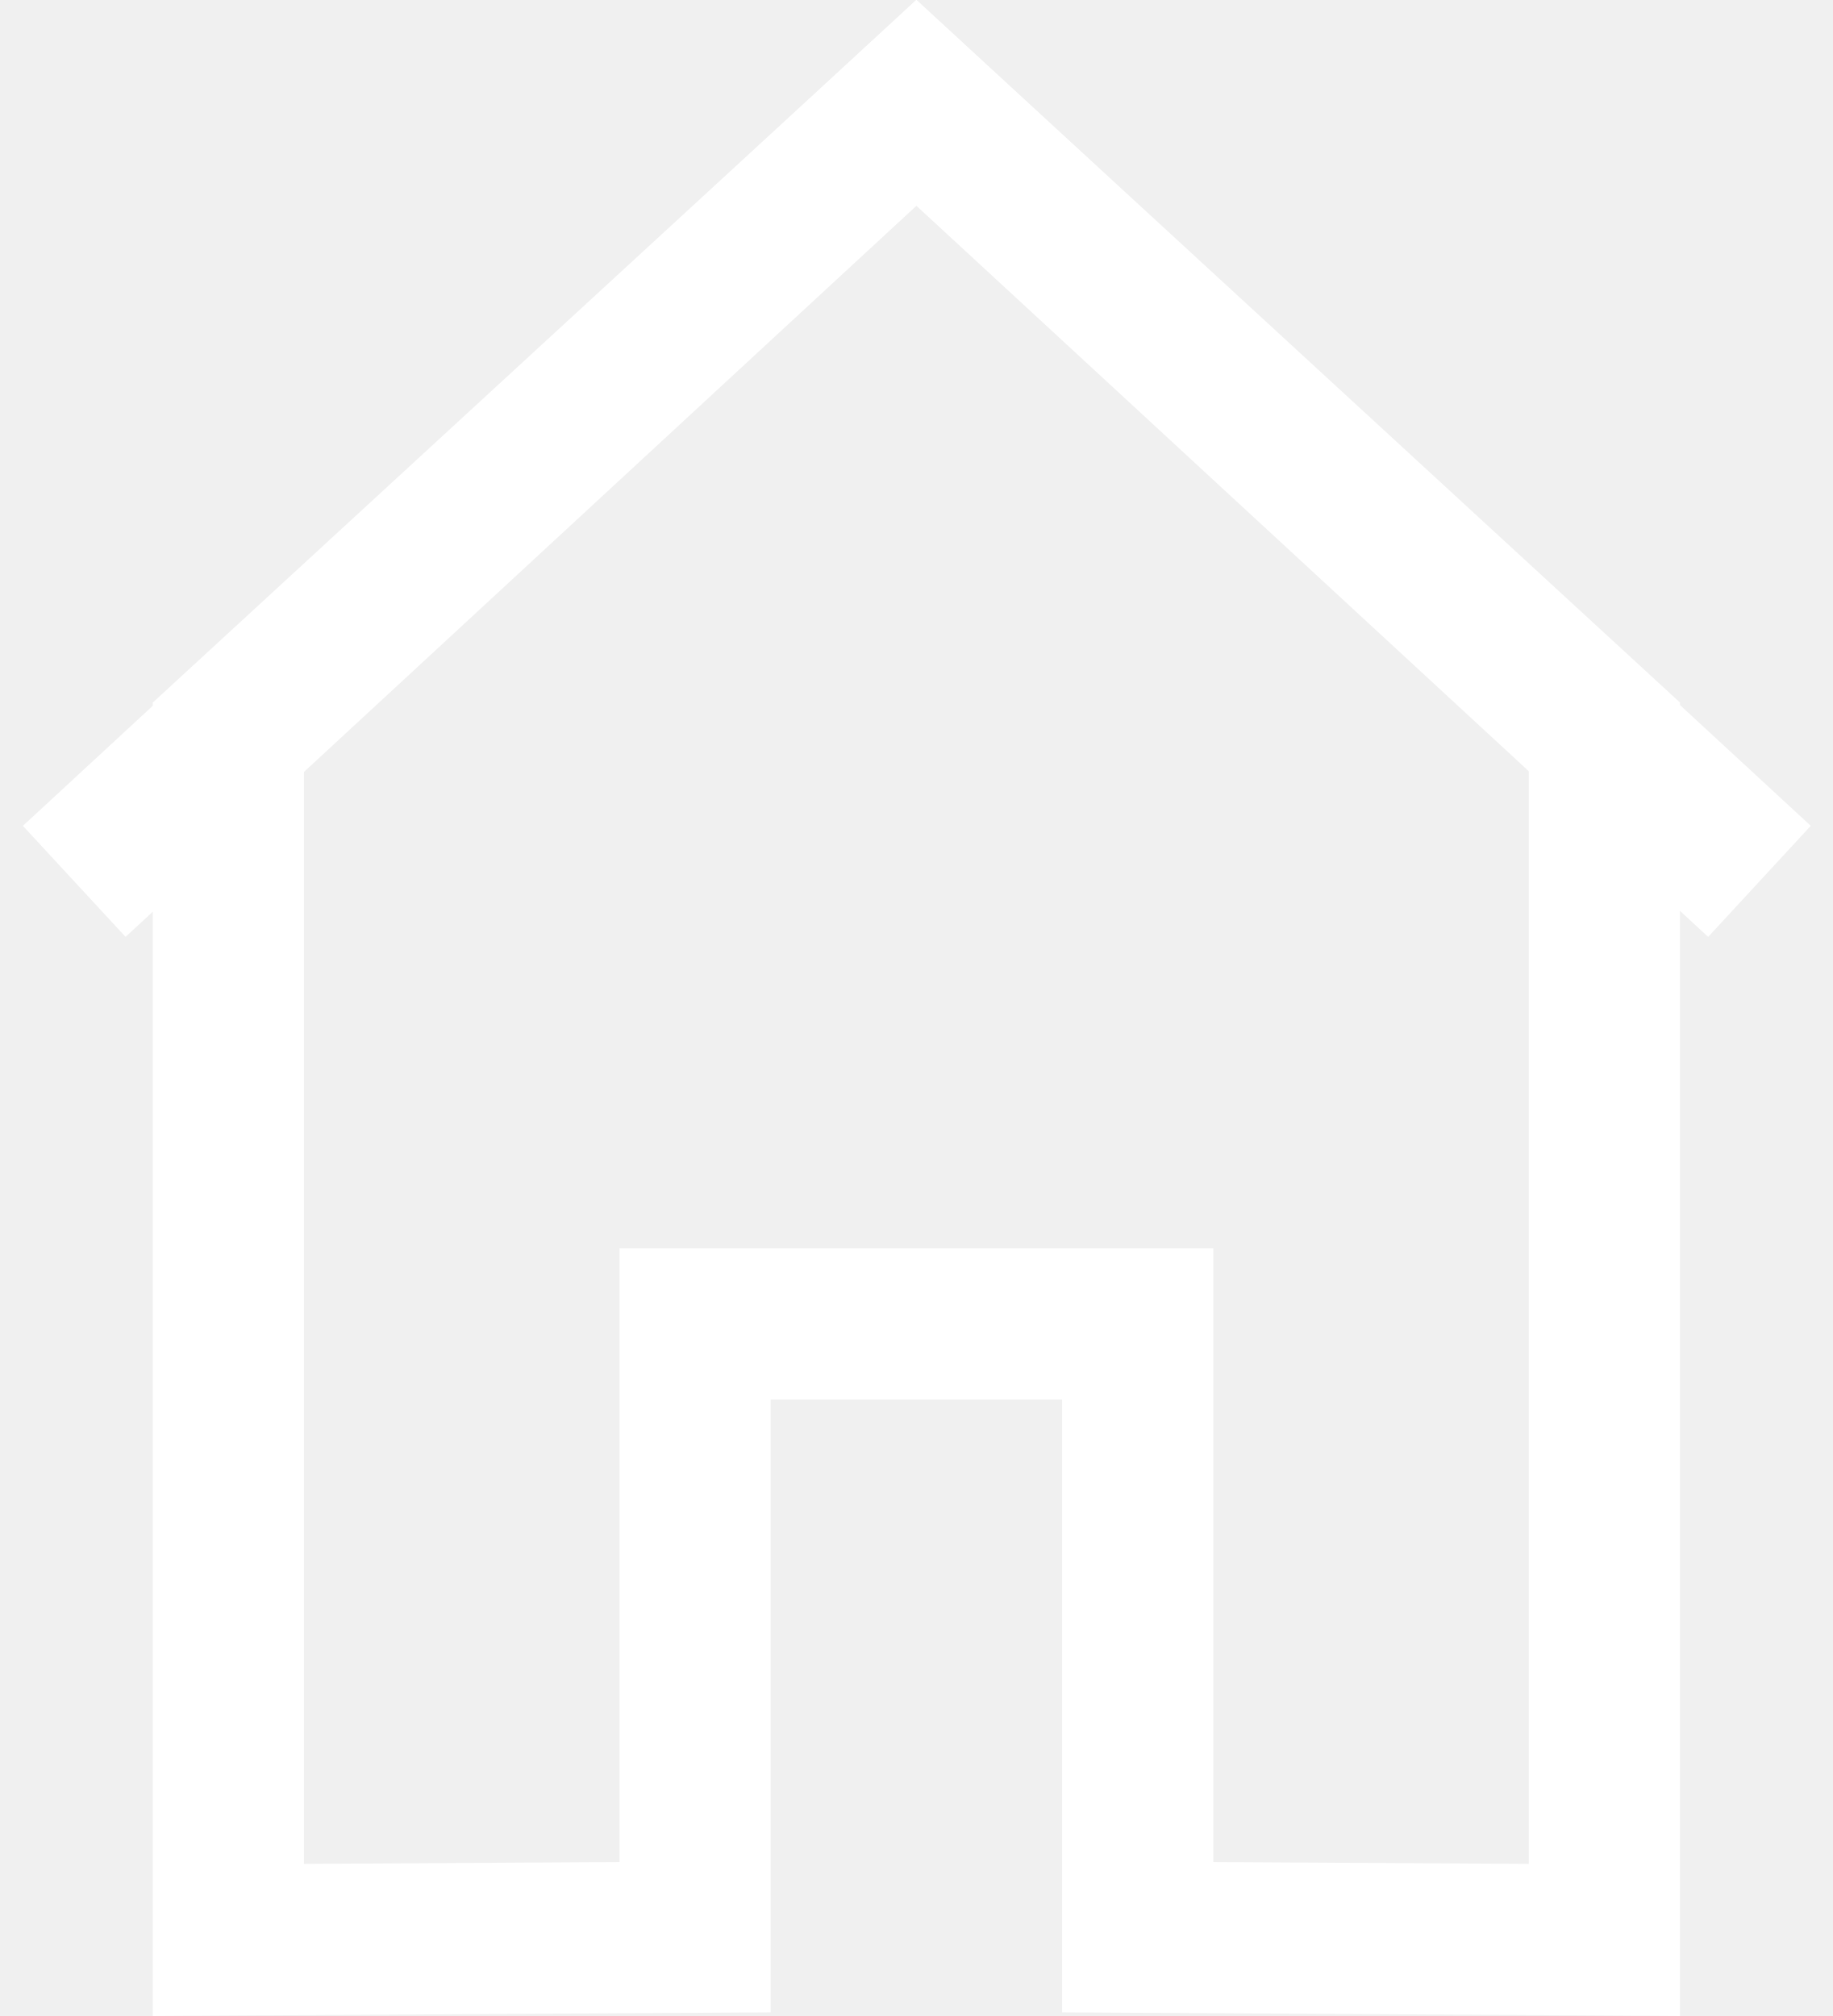
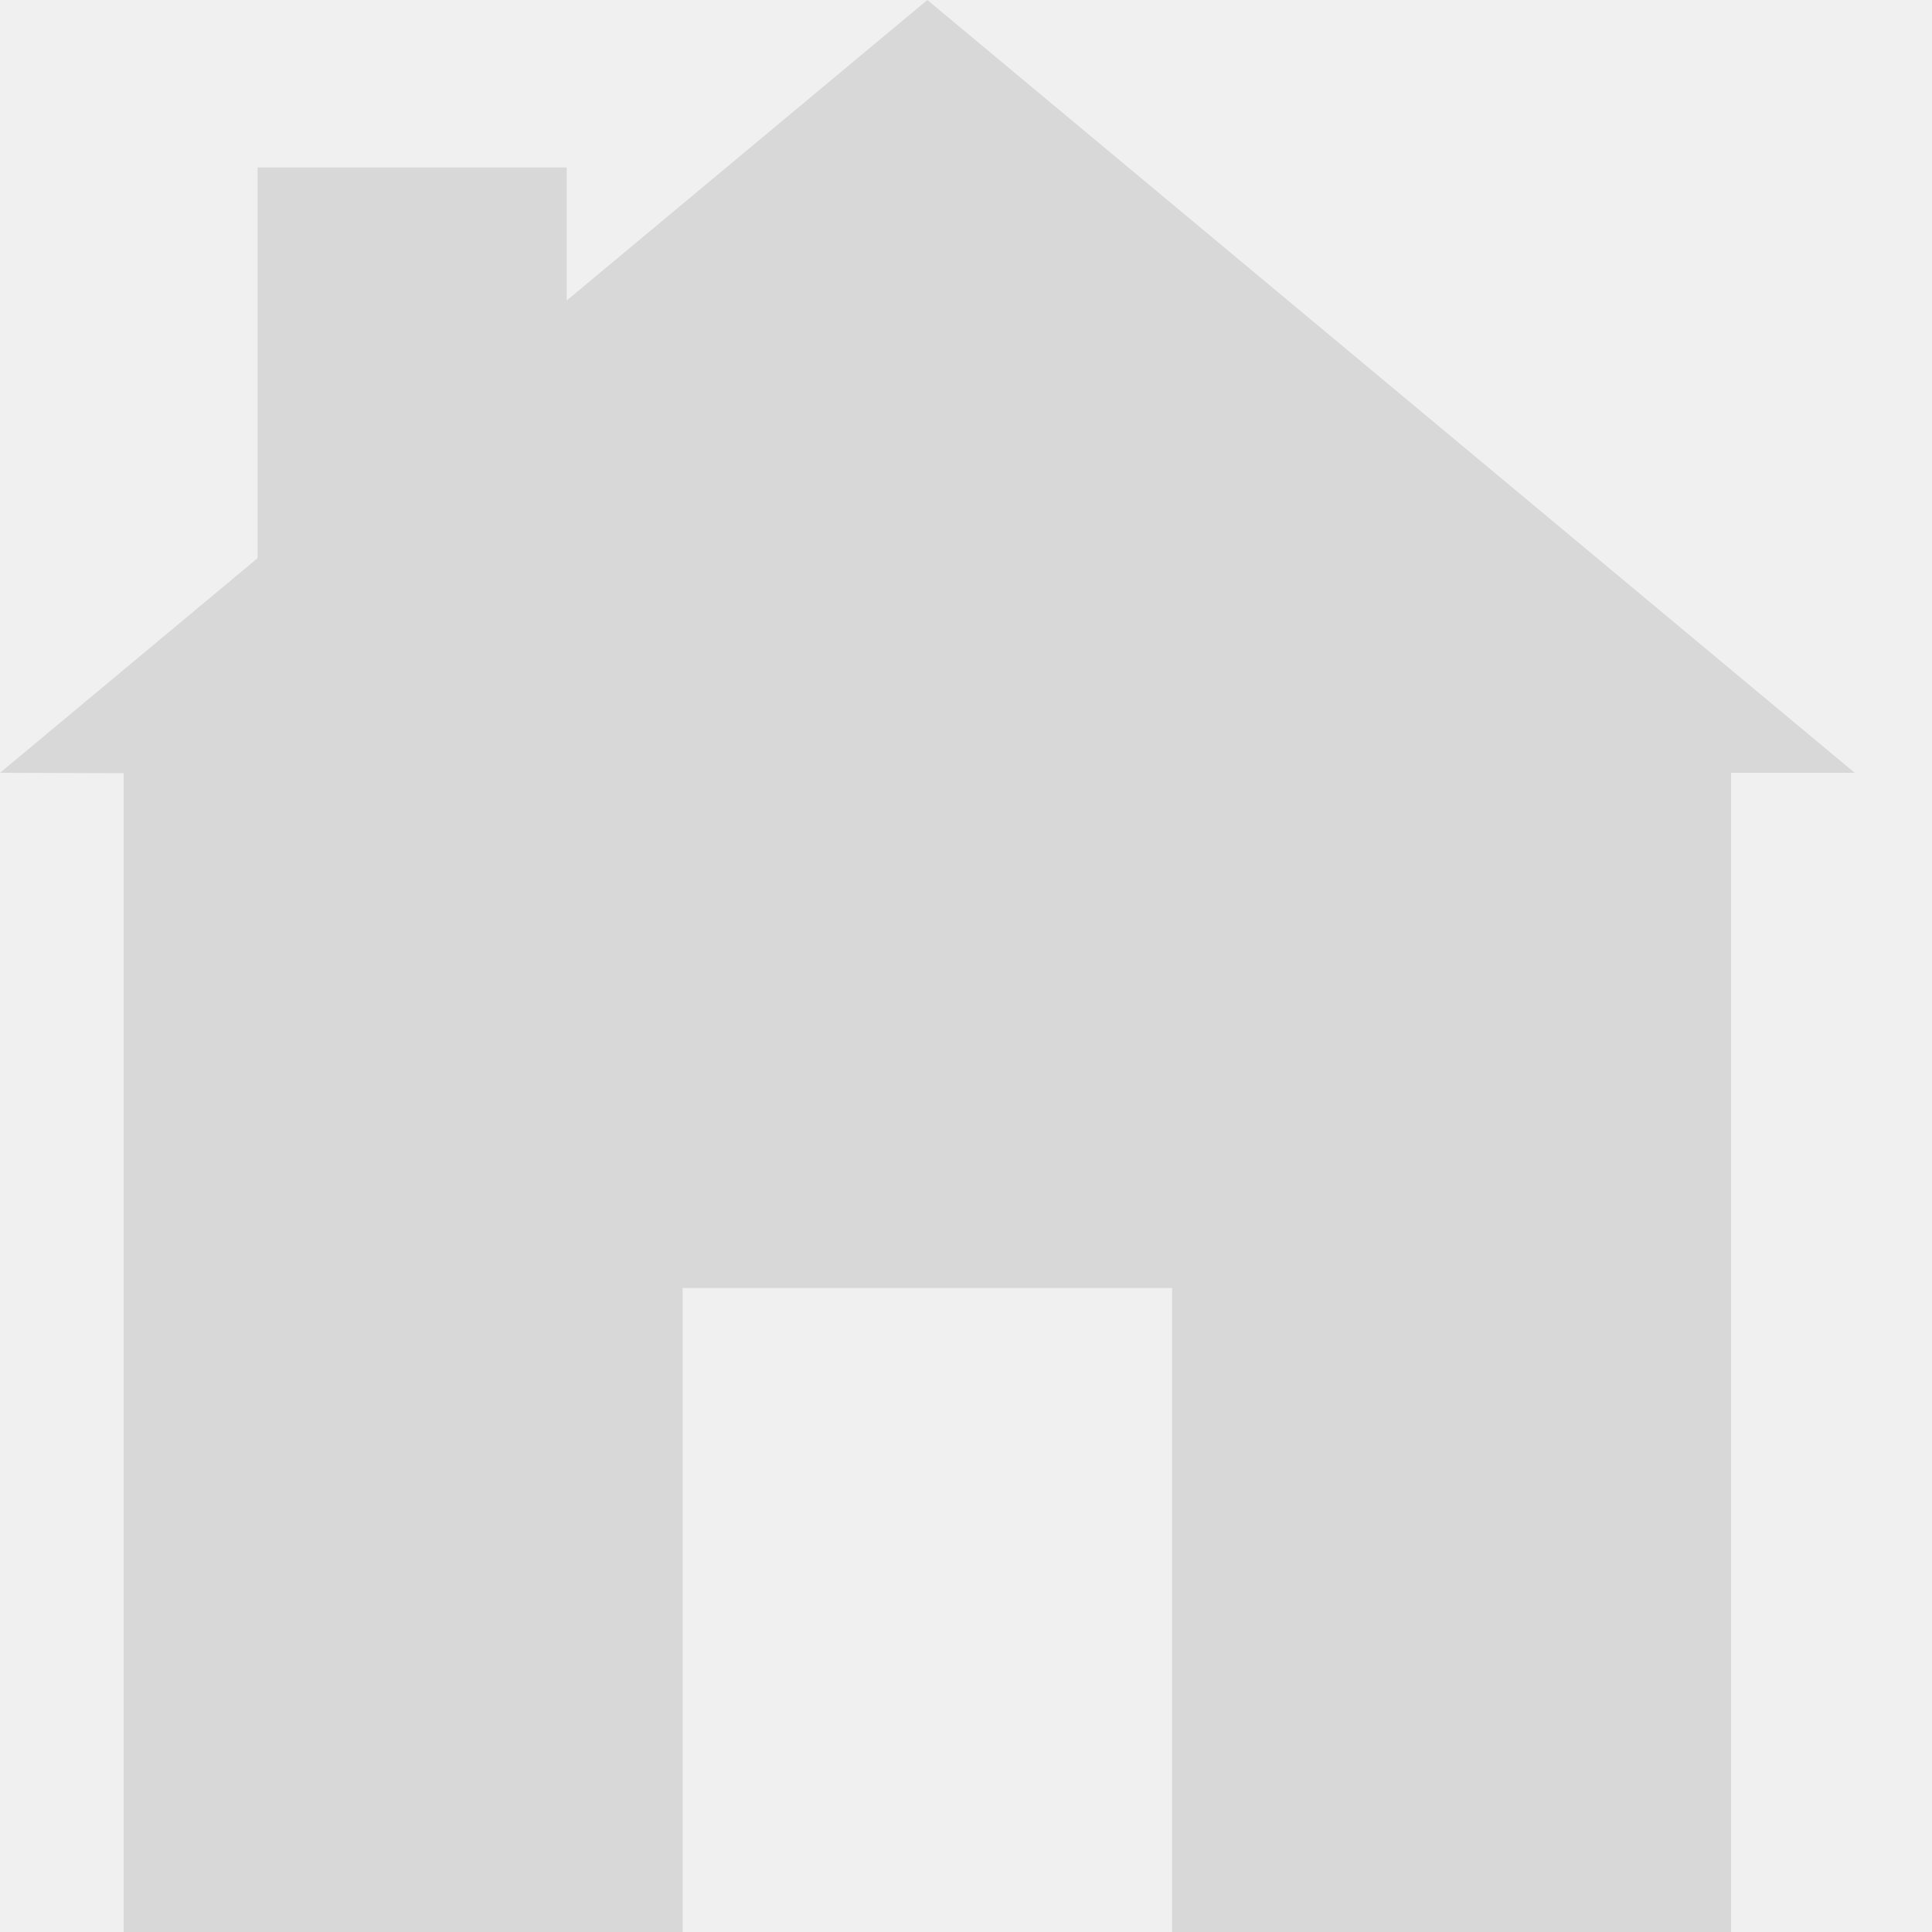
- <svg xmlns="http://www.w3.org/2000/svg" width="20" height="22" viewBox="0 0 20 22">
-   <g fill="none" fill-rule="evenodd" stroke="#FFF" stroke-width="1.65">
-     <path d="M2.492,8.029 L2.492,21.17 L7.585,21.14 L7.585,14.448 L8.41,14.448 L11.59,14.448 L12.415,14.448 L12.415,21.14 L17.508,21.17 L17.508,8.029 L10,1.121 L2.492,8.029 Z" />
-     <polyline points=".81 9.618 10 1.122 19.2 9.618" />
-   </g>
+ <svg xmlns="http://www.w3.org/2000/svg" width="15" height="15" viewBox="0 0 15 15">
+   <path fill="#D8D8D8" d="M34.4,20.333 L37.2,18 L44.4,24 L43.44,24 L43.44,33 L39.1,33 L39.1,28 L35.3,28 L35.3,33 L30.96,33 L30.96,24.003 L30,24 L31.93,22.392 L32,22.333 L32,19.3 L34.4,19.3 L34.4,20.333 Z" transform="translate(-30 -18)" />
</svg>
